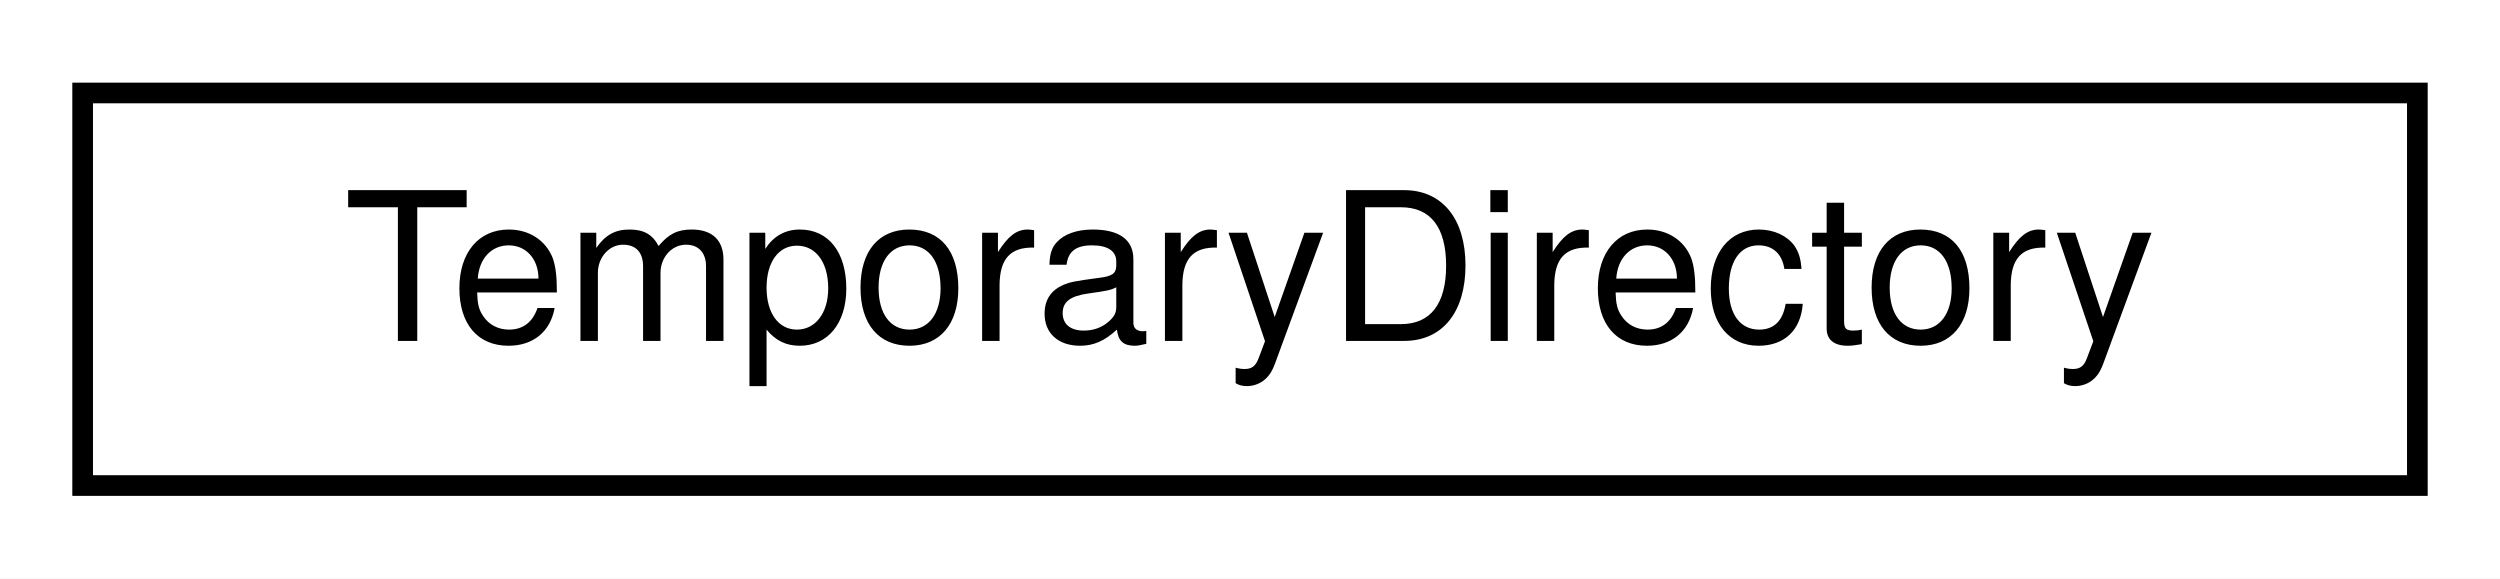
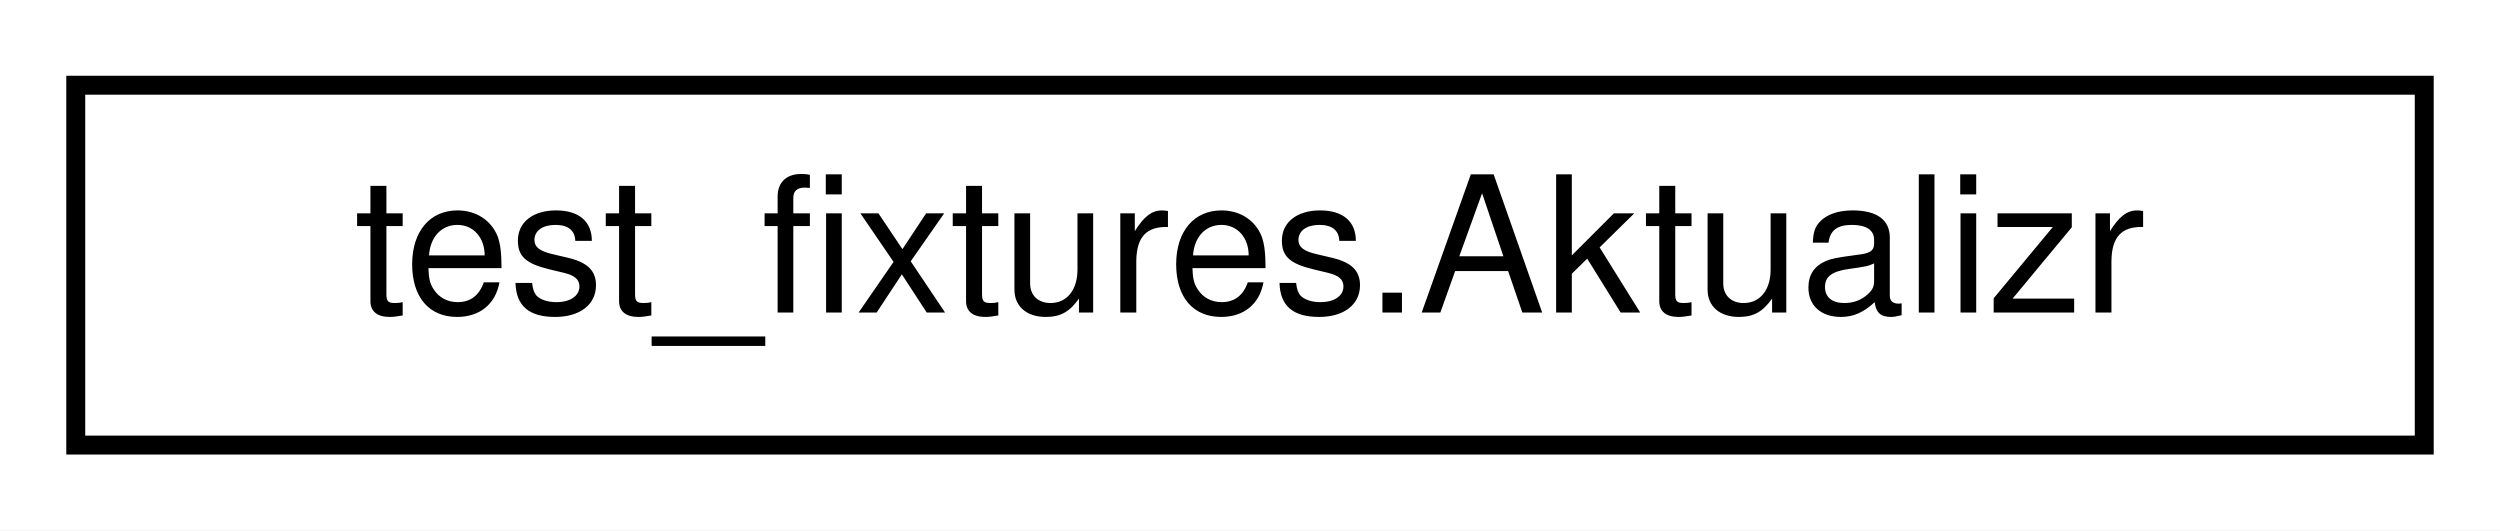
- <svg xmlns="http://www.w3.org/2000/svg" xmlns:xlink="http://www.w3.org/1999/xlink" width="121pt" height="28pt" viewBox="0.00 0.00 121.00 28.00">
+ <svg xmlns="http://www.w3.org/2000/svg" xmlns:xlink="http://www.w3.org/1999/xlink" width="132pt" height="28pt" viewBox="0.00 0.00 132.00 28.00">
  <g id="graph0" class="graph" transform="scale(1 1) rotate(0) translate(4 24)">
-     <polygon fill="white" stroke="transparent" points="-4,4 -4,-24 117,-24 117,4 -4,4" />
+     <polygon fill="white" stroke="transparent" points="-4,4 -4,-24 128,-24 128,4 -4,4" />
    <g id="node1" class="node">
      <g id="a_node1">
-         <a xlink:href="class_temporary_directory.html" target="_top" xlink:title=" ">
-           <polygon fill="white" stroke="black" points="0,-0.5 0,-19.5 113,-19.5 113,-0.5 0,-0.5" />
-           <text text-anchor="middle" x="56.5" y="-7.5" font-family="Helvetica,sans-Serif" font-size="10.00">TemporaryDirectory</text>
+         <a xlink:href="classtest__fixtures_1_1_aktualizr.html" target="_top" xlink:title=" ">
+           <polygon fill="white" stroke="black" points="0,-0.5 0,-19.5 124,-19.5 124,-0.5 0,-0.5" />
+           <text text-anchor="middle" x="62" y="-7.5" font-family="Helvetica,sans-Serif" font-size="10.00">test_fixtures.Aktualizr</text>
        </a>
      </g>
    </g>
  </g>
</svg>
